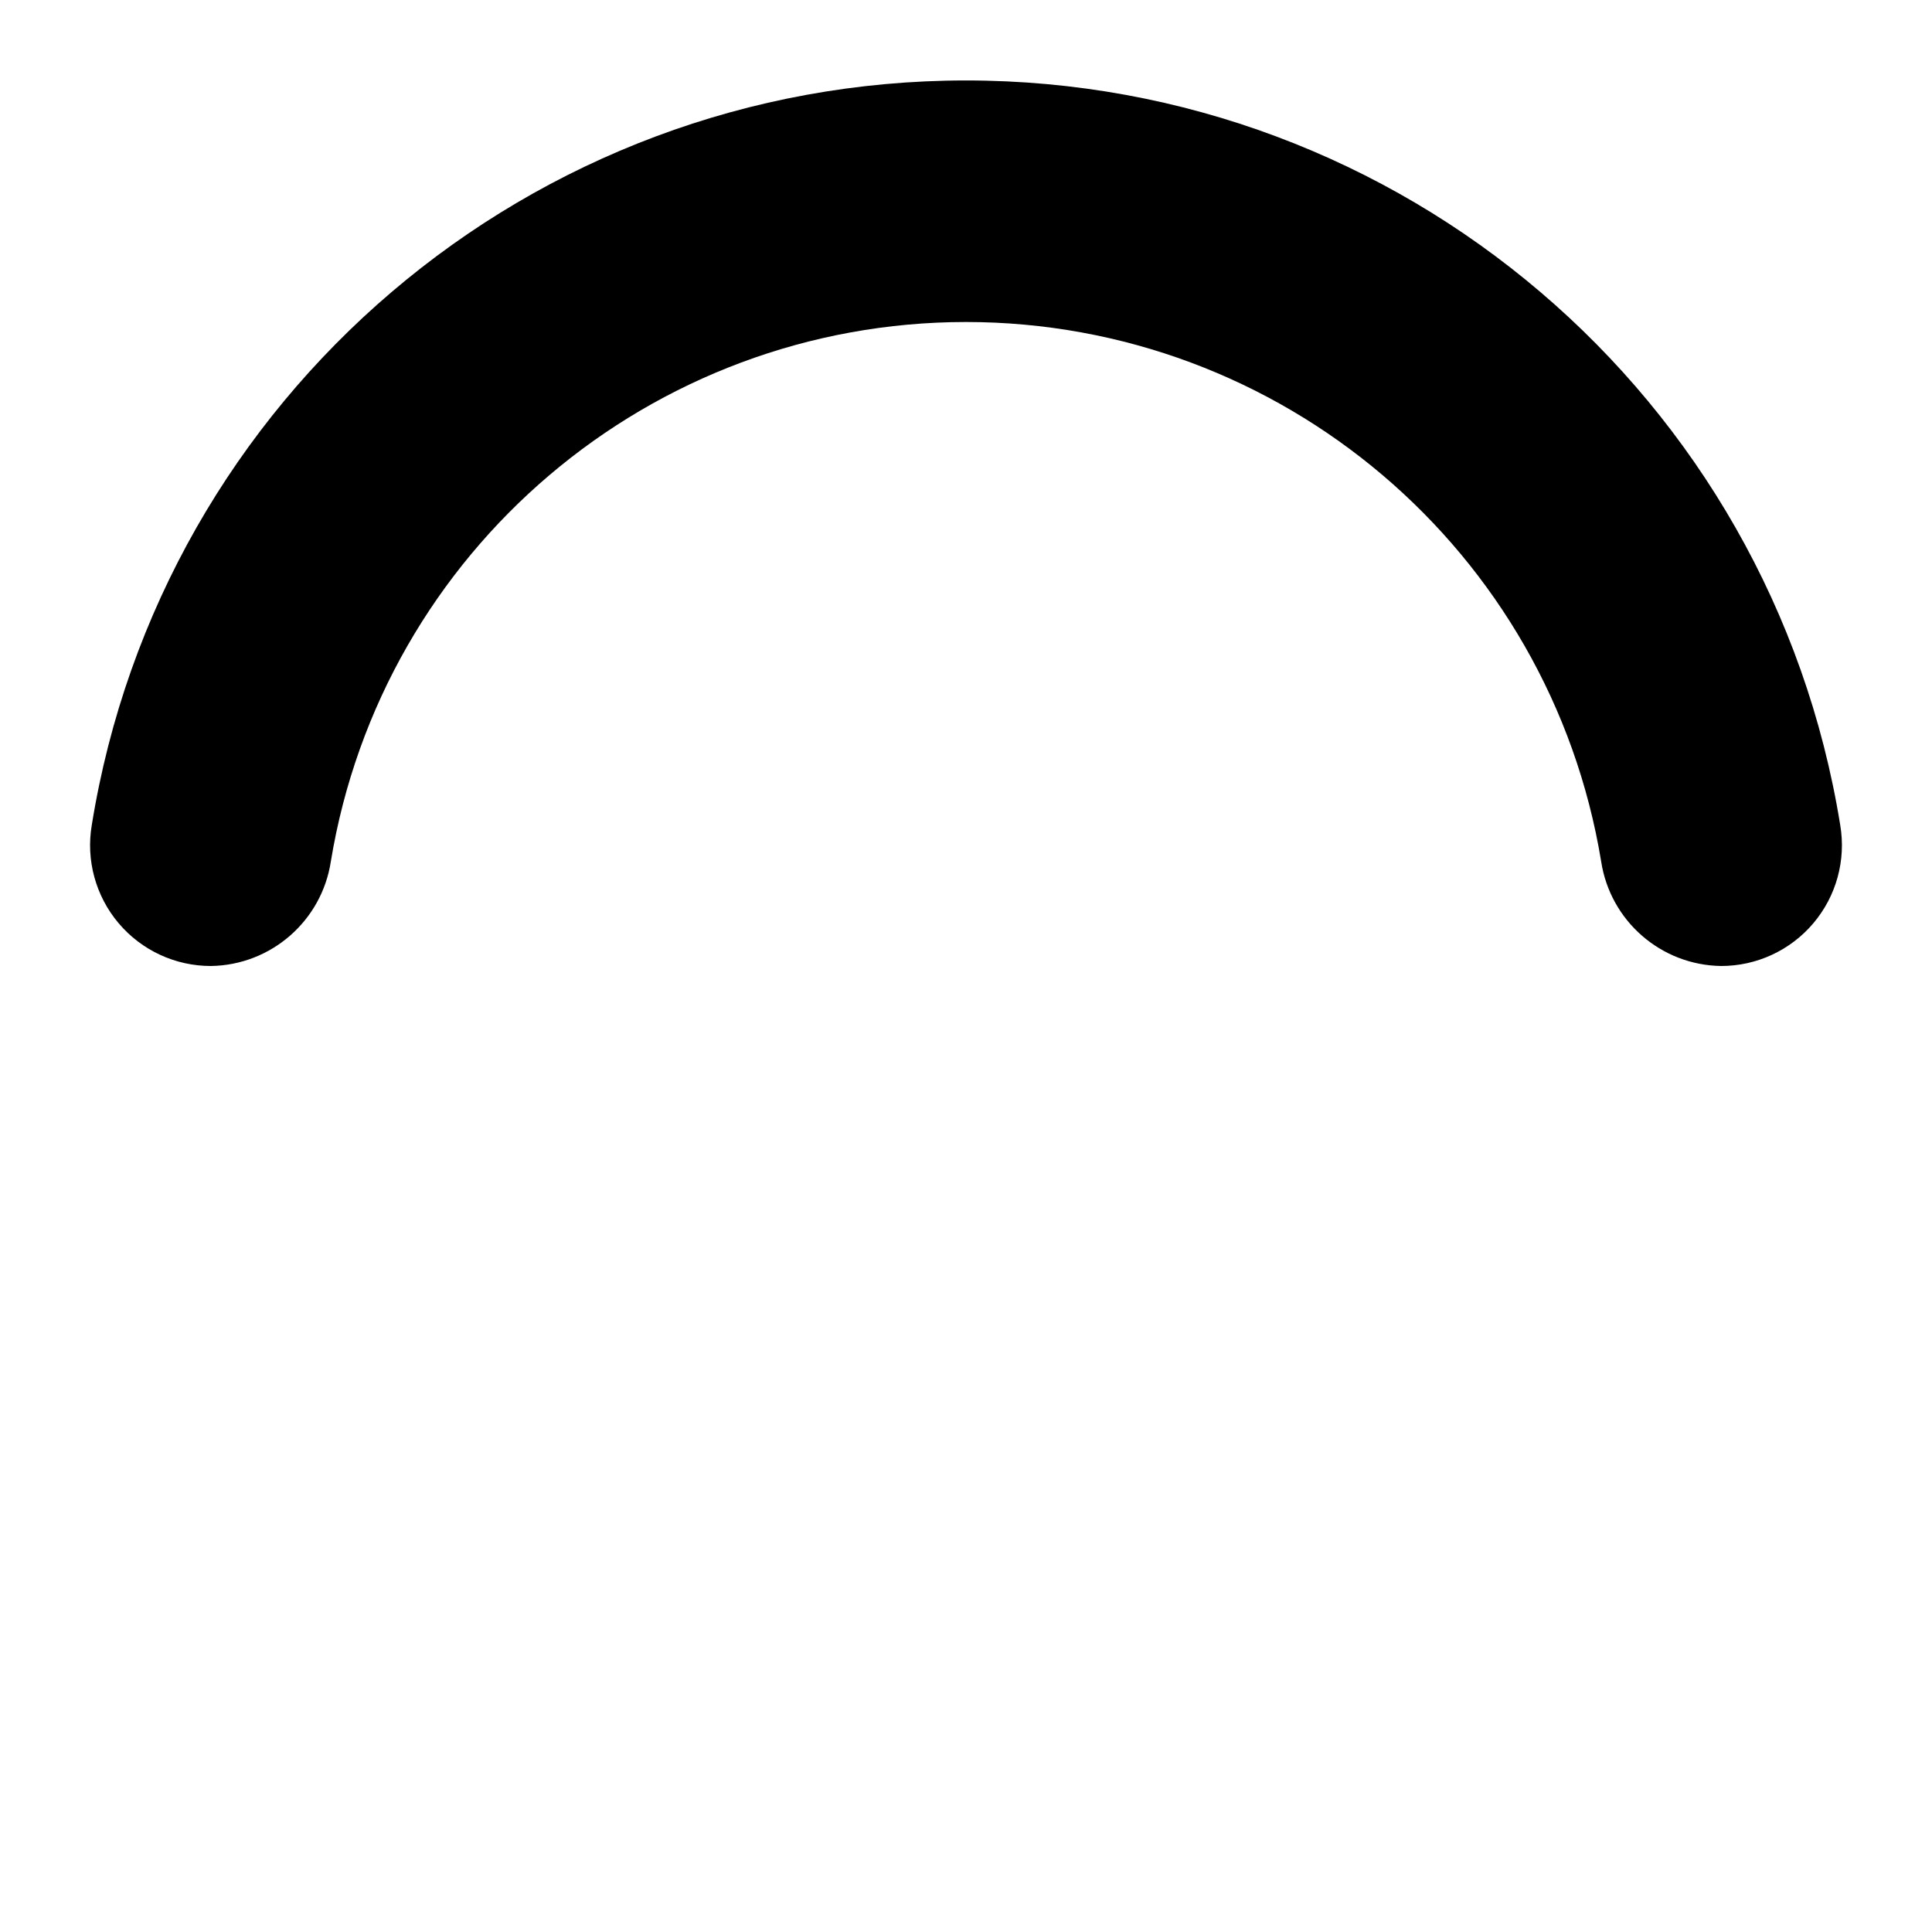
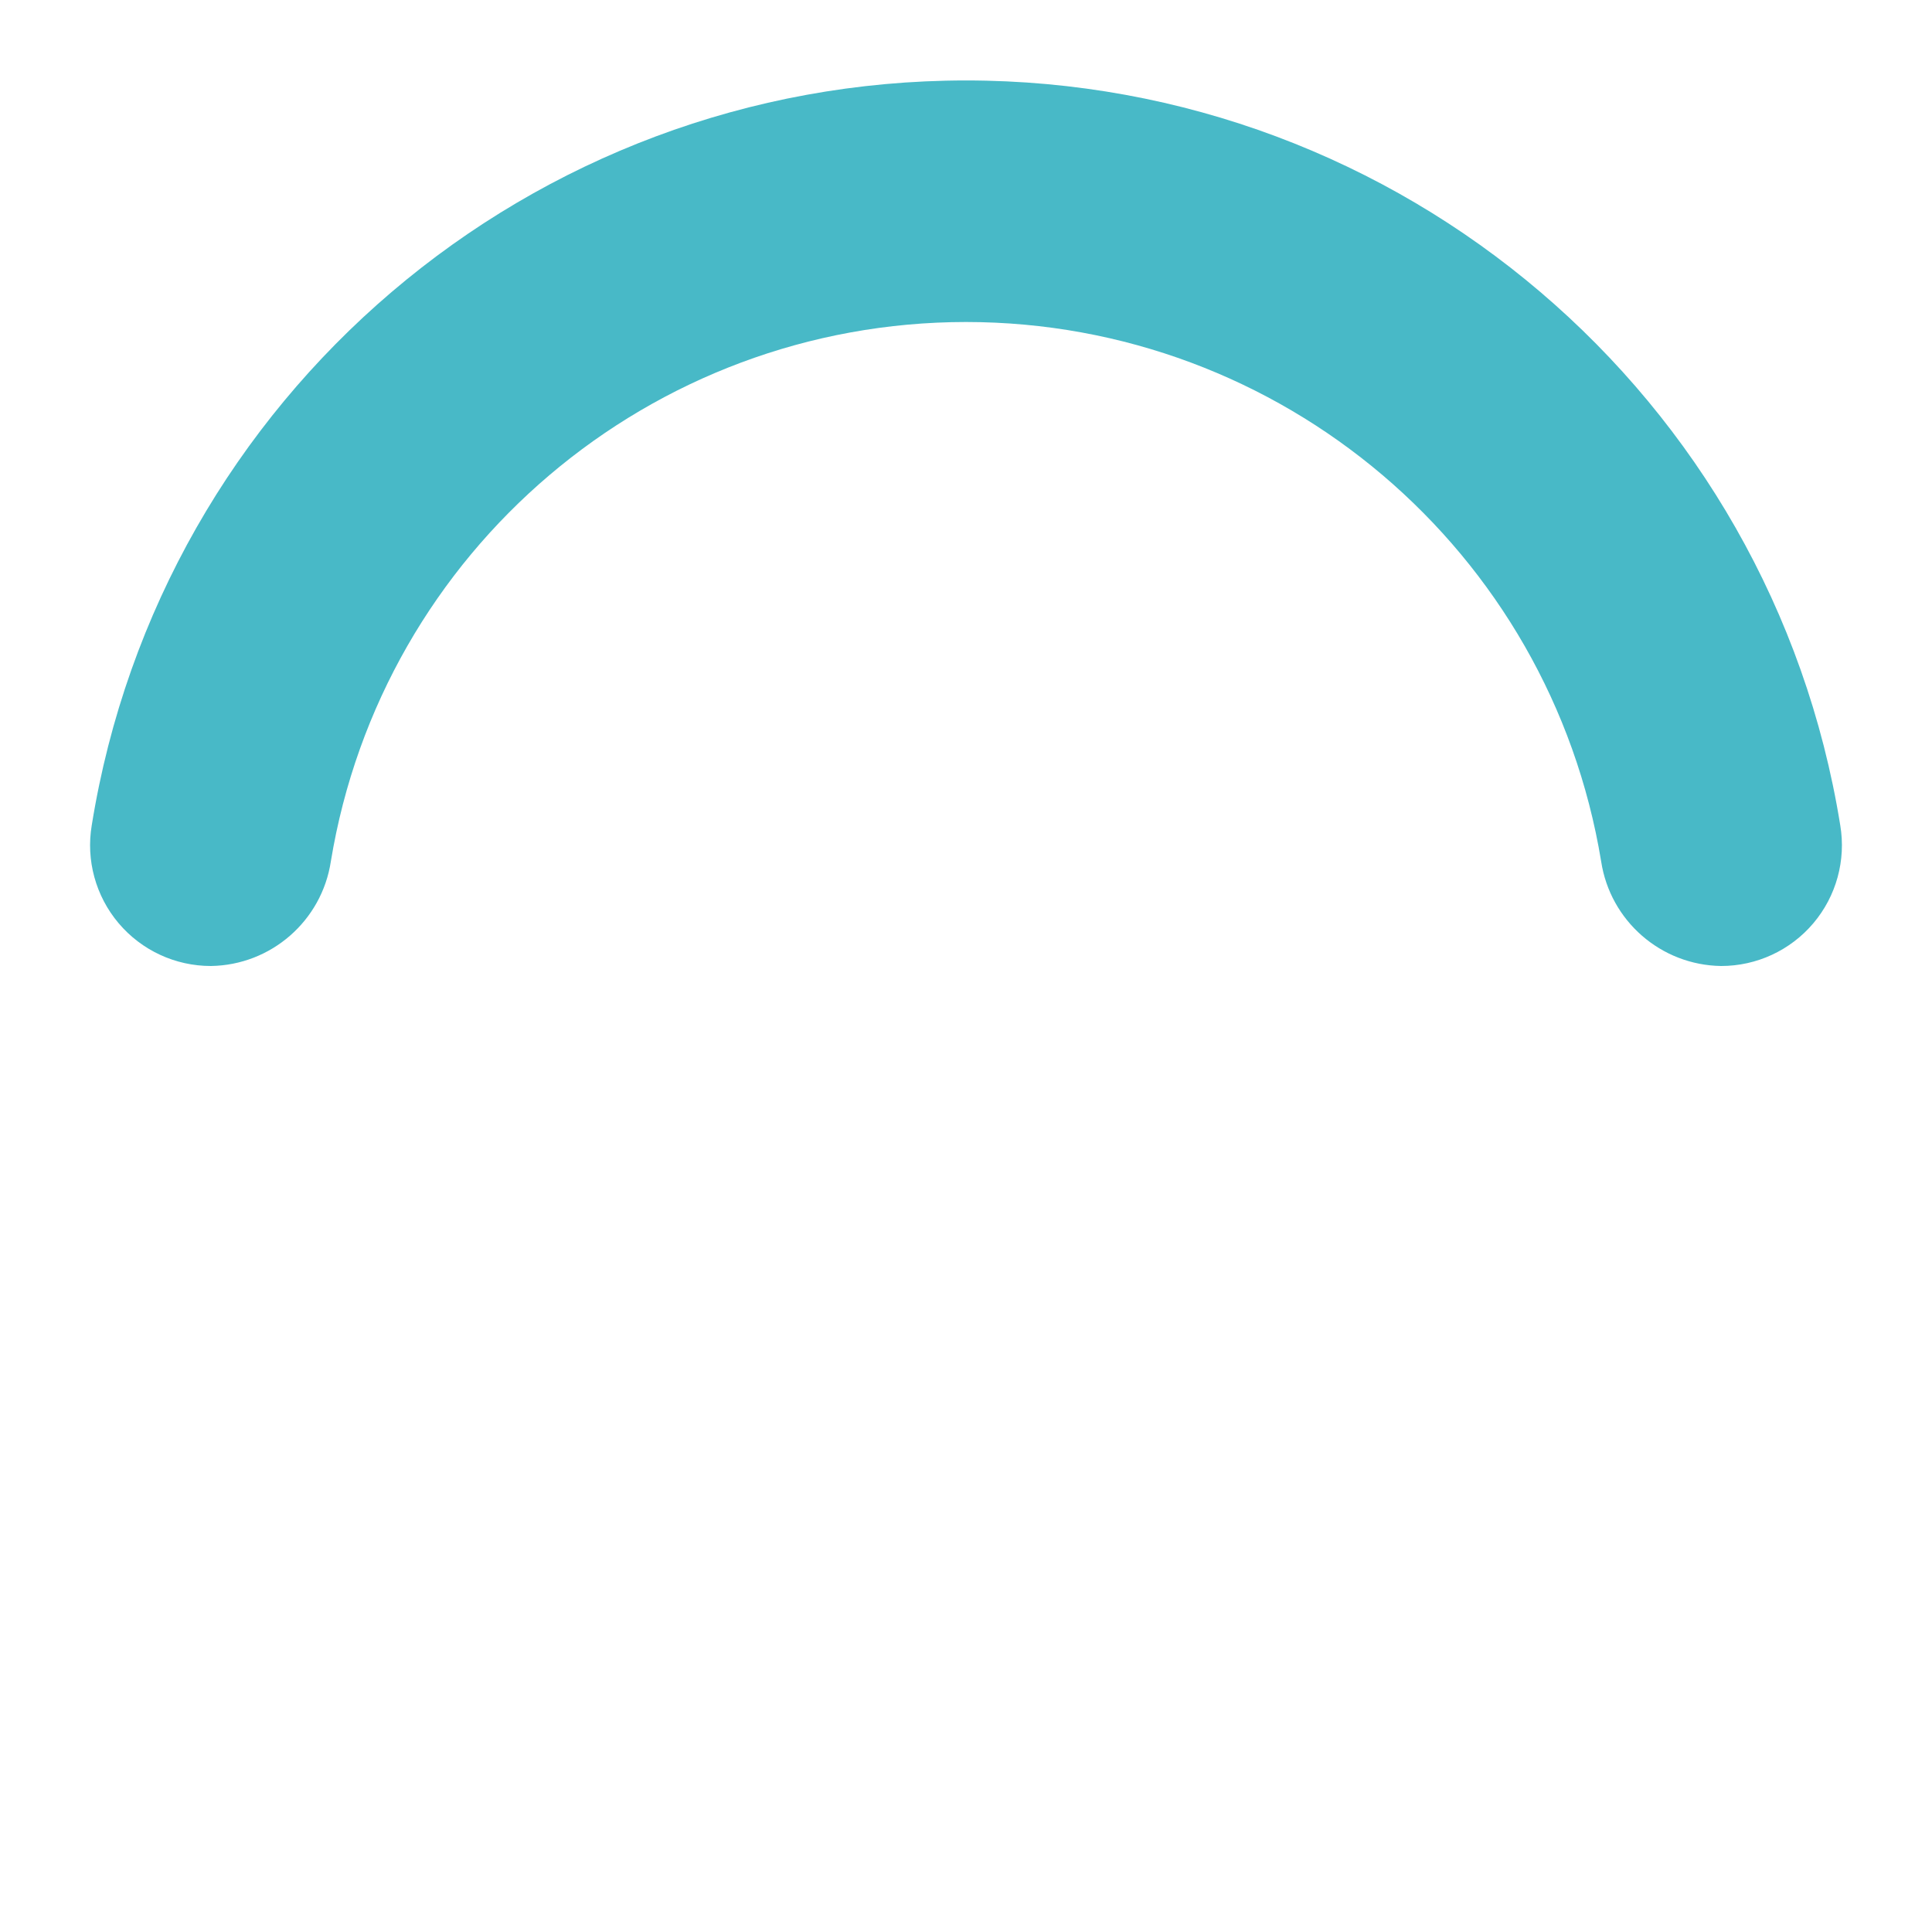
- <svg xmlns="http://www.w3.org/2000/svg" width="24" height="24" viewBox="0 0 24 24">
+ <svg xmlns="http://www.w3.org/2000/svg" width="24" height="24">
  <style>.spinner_aj0A{transform-origin:center;animation:spinner_KYSC .75s infinite linear}@keyframes spinner_KYSC{100%{transform:rotate(360deg)}}</style>
-   <path d="M12,4a8,8,0,0,1,7.89,6.7A1.53,1.53,0,0,0,21.38,12h0a1.5,1.5,0,0,0,1.48-1.75,11,11,0,0,0-21.72,0A1.5,1.5,0,0,0,2.62,12h0a1.53,1.53,0,0,0,1.49-1.3A8,8,0,0,1,12,4Z" class="spinner_aj0A" />
+   <g>
+     <rect fill="none" id="canvas_background" height="402" width="582" y="-1" x="-1" />
+   </g>
+   <g>
+     <path fill="#48b9c7" id="svg_1" class="spinner_aj0A" d="m12,4a8,8 0 0 1 7.89,6.7a1.53,1.53 0 0 0 1.49,1.3l0,0a1.5,1.5 0 0 0 1.48,-1.75a11,11 0 0 0 -21.72,0a1.5,1.5 0 0 0 1.48,1.75l0,0a1.53,1.53 0 0 0 1.49,-1.3a8,8 0 0 1 7.89,-6.7z" />
+   </g>
</svg>
